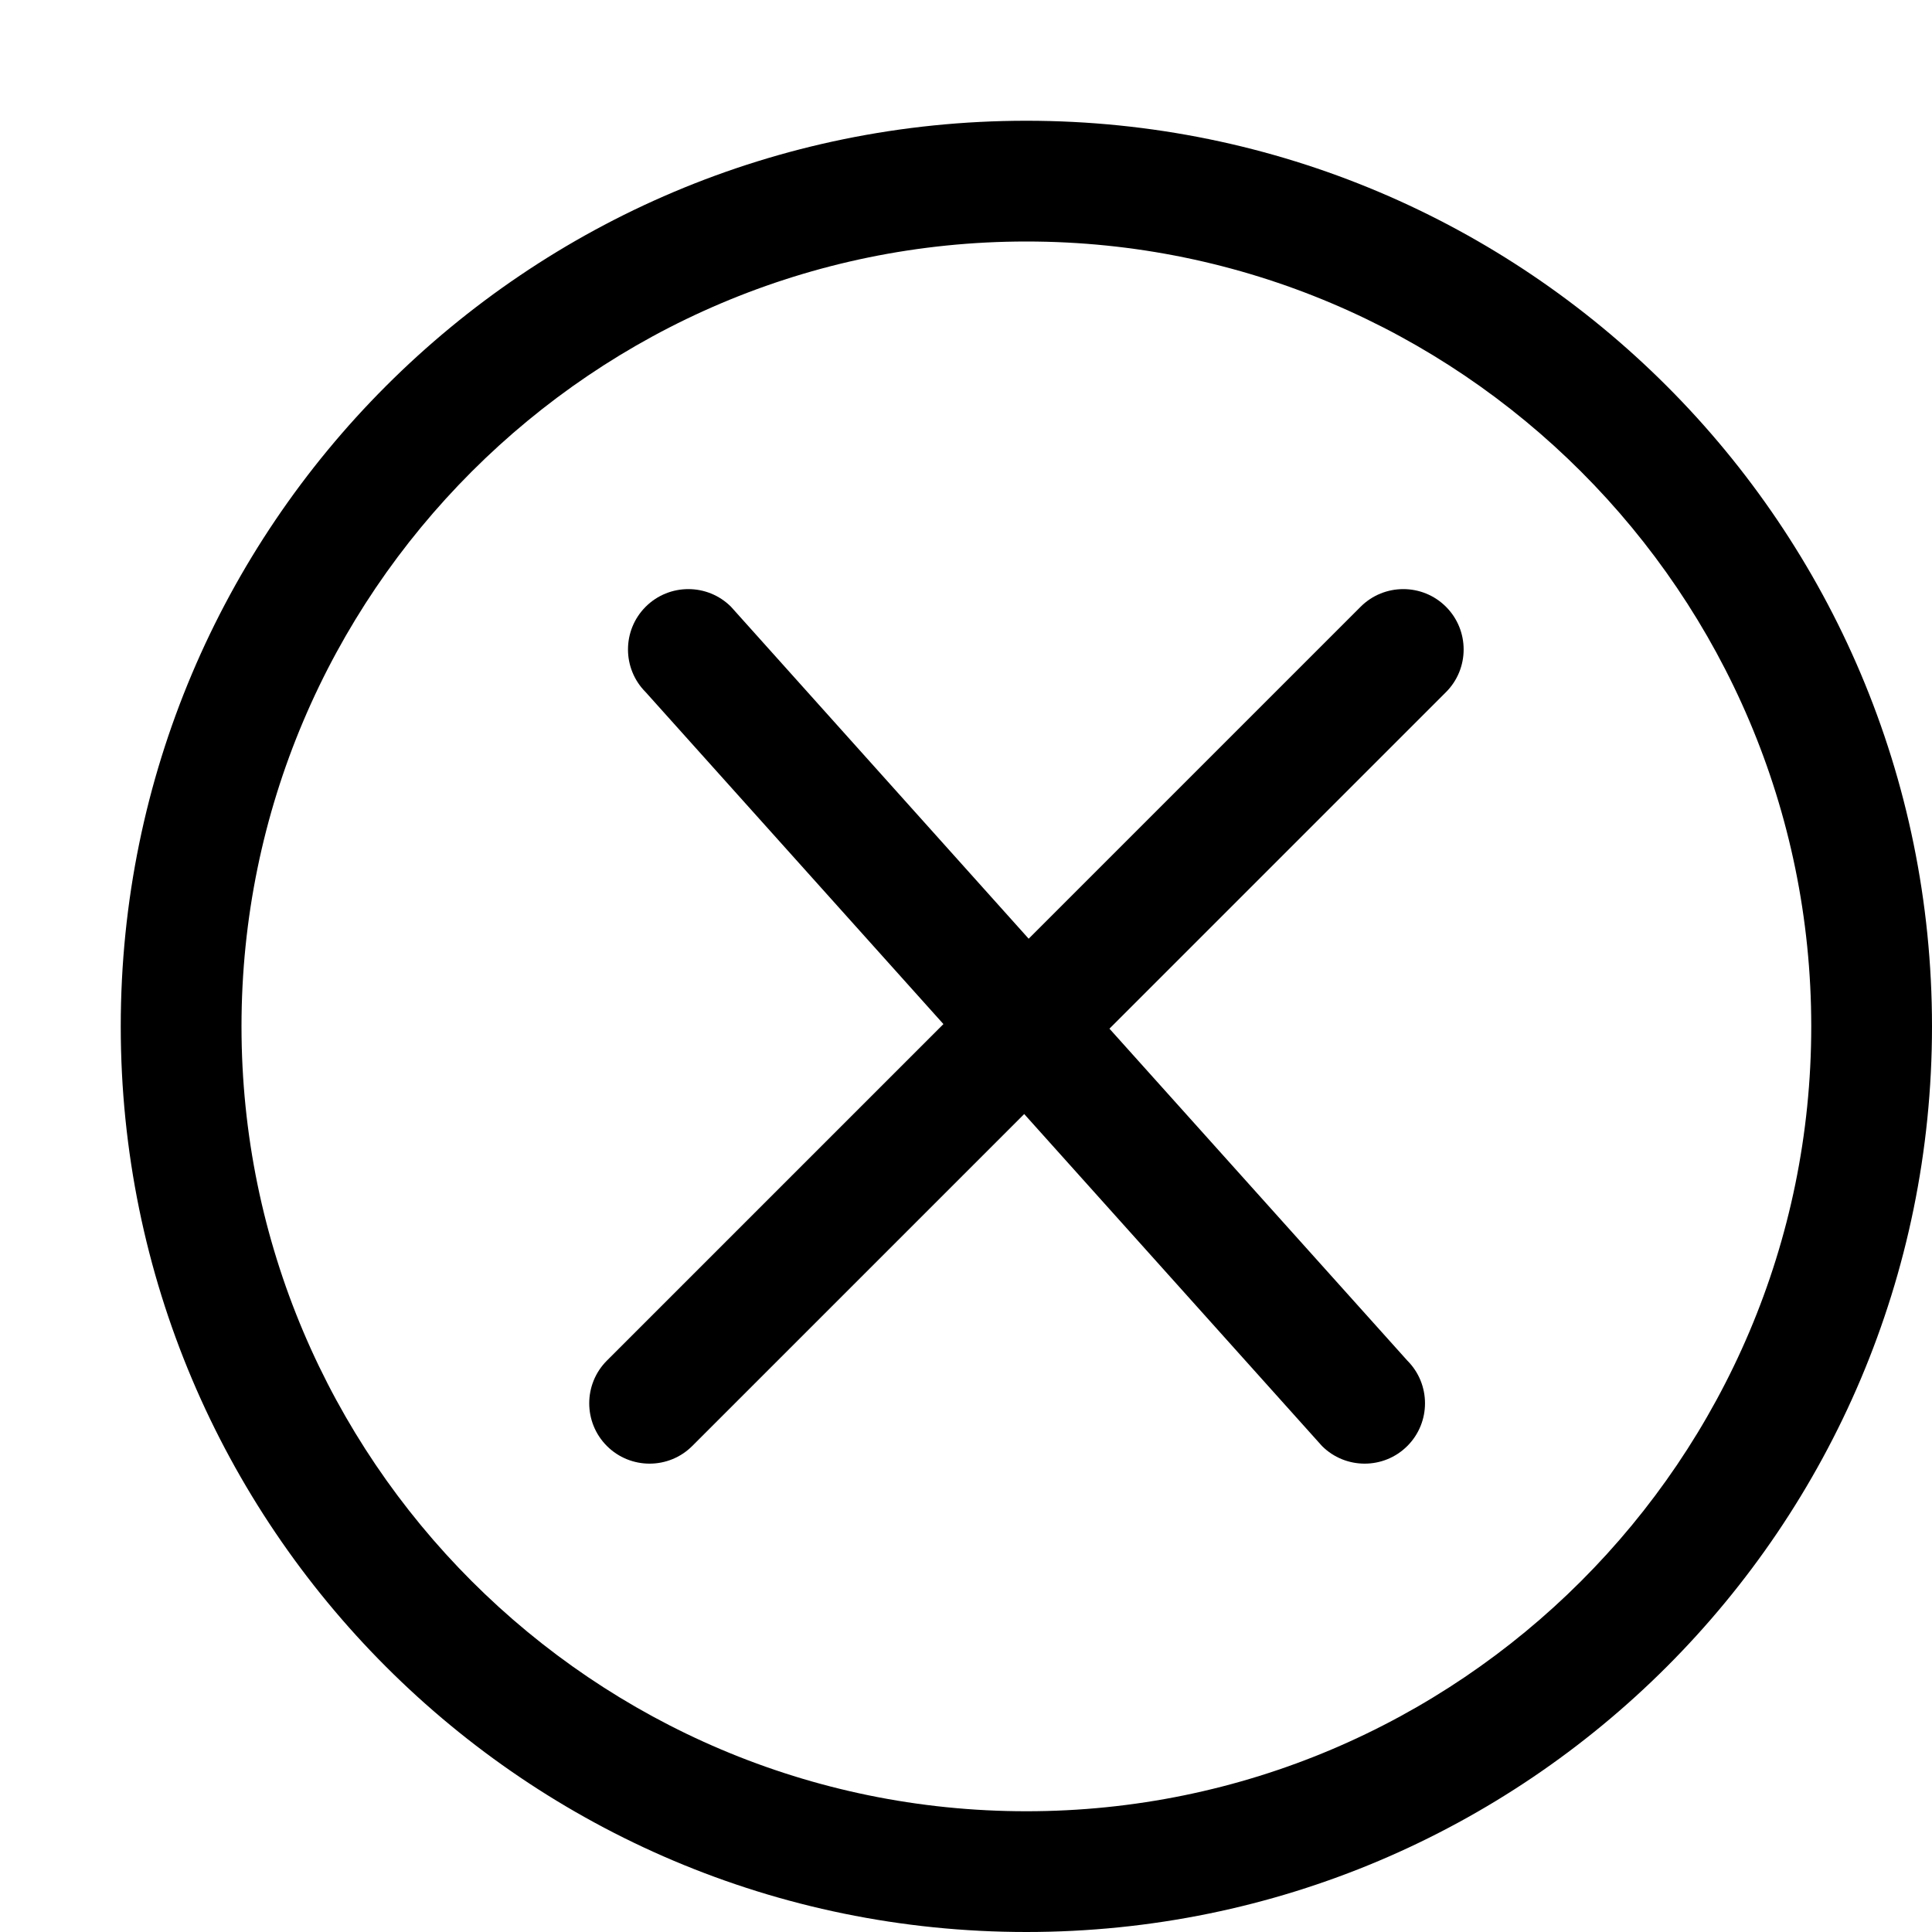
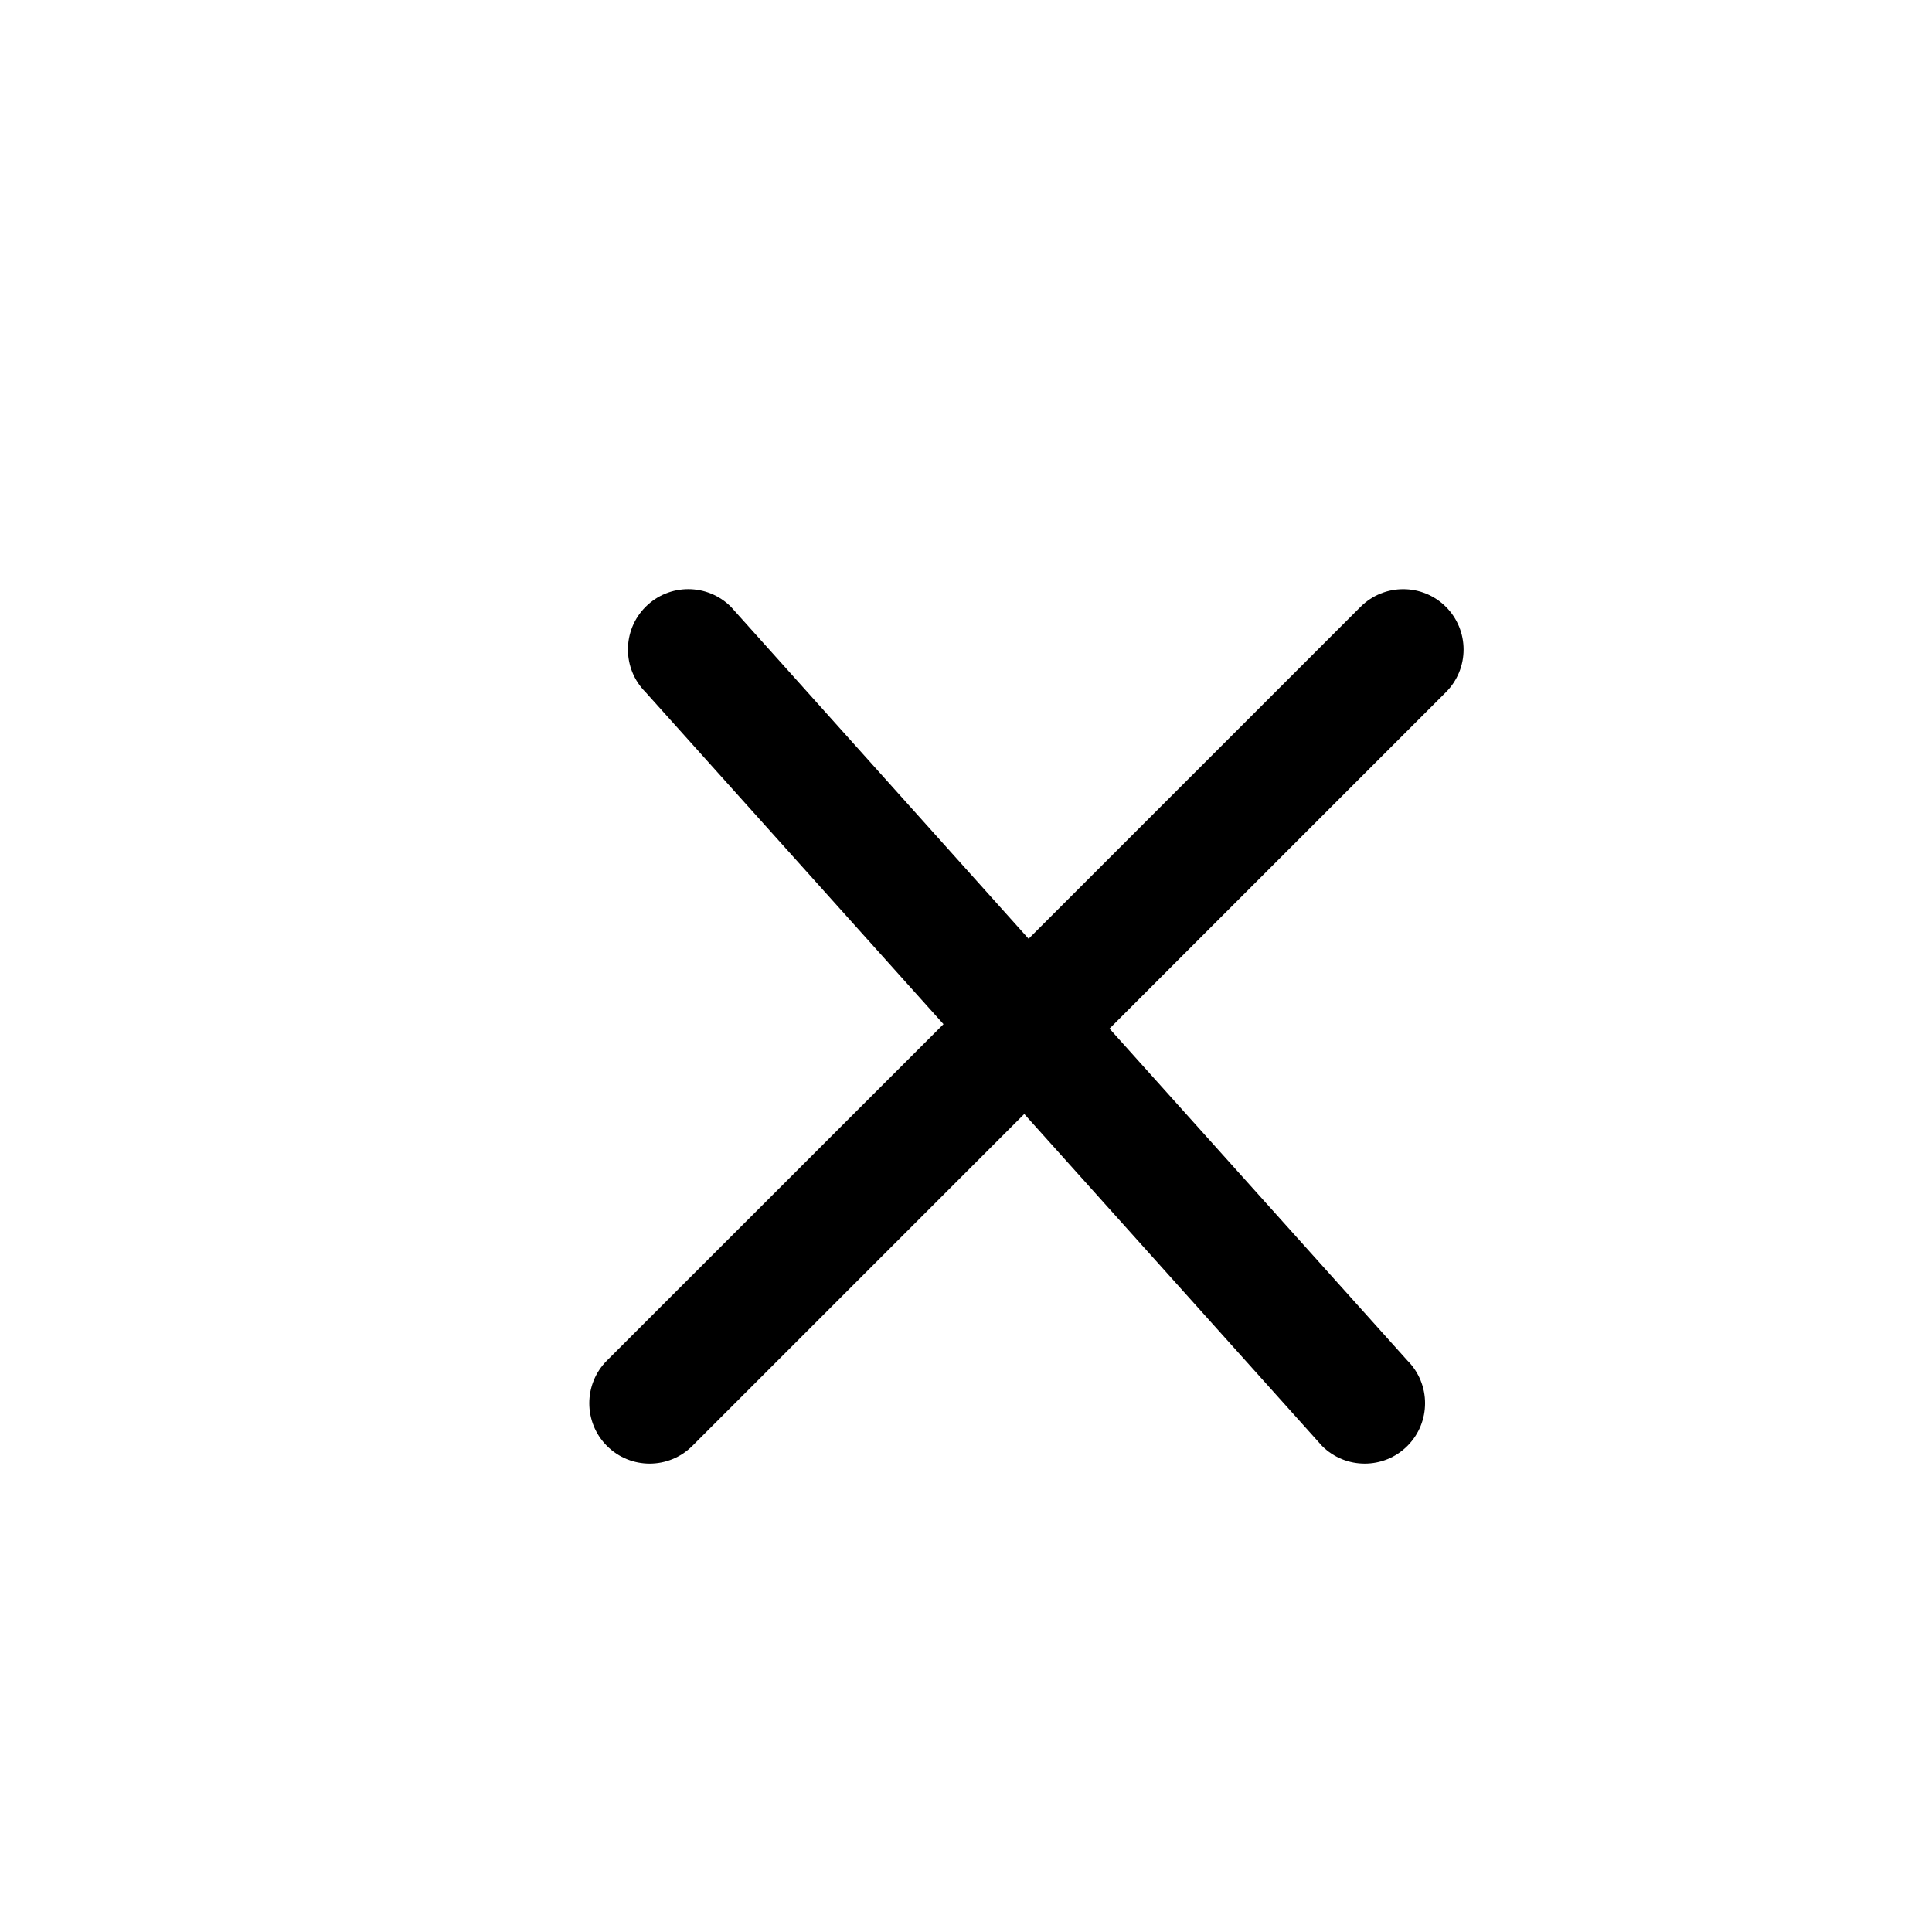
- <svg xmlns="http://www.w3.org/2000/svg" width="32" height="32" viewBox="0 0 32 32" fill="#000000">
-   <g>
-     <path d="M 17,2C 8.716,2, 2,8.716, 2,17S 8.716,32, 17,32S 32,25.284, 32,17S 25.284,2, 17,2z M 17,30 C 9.832,30, 4,24.168, 4,17S 9.832,4, 17,4S 30,9.832, 30,17S 24.168,30, 17,30zM 22.536,10.050L 17.038,15.548L 12.108,10.050c-0.39-0.39-1.024-0.39-1.414,0c-0.39,0.39-0.39,1.024,0,1.414 l 4.932,5.498l-5.574,5.574c-0.39,0.39-0.39,1.024,0,1.414c 0.39,0.39, 1.024,0.39, 1.414,0l 5.498-5.498l 4.932,5.498 c 0.39,0.39, 1.024,0.39, 1.414,0s 0.39-1.024,0-1.414L 18.376,17.038l 5.574-5.574c 0.39-0.39, 0.39-1.024,0-1.414 C 23.56,9.66, 22.926,9.66, 22.536,10.050z" />
+ <svg xmlns="http://www.w3.org/2000/svg" width="32" height="32" viewBox="0 0 32 32" fill="#000000" version="1.1" id="svg6">
+   <defs id="defs10" />
+   <g id="g4">
+     <path id="path2" d="m 11.4,9.758 c -0.256,0 -0.512,0.098 -0.707,0.293 -0.39,0.39 -0.39,1.024 0,1.414 l 4.934,5.498 -5.574,5.572 c -0.39,0.39 -0.39,1.024 0,1.414 0.39,0.39 1.024,0.39 1.414,0 l 5.498,-5.498 4.932,5.498 c 0.39,0.39 1.024,0.39 1.414,0 0.39,-0.39 0.39,-1.024 0,-1.414 l -4.934,-5.498 5.572,-5.572 c 0.39,-0.39 0.39,-1.024 0,-1.414 -0.39,-0.39 -1.024,-0.39 -1.414,0 l -5.498,5.498 -4.93,-5.498 c -0.195,-0.195 -0.451,-0.293 -0.707,-0.293 z m 20.115,9.521 c 1.15e-4,0.005 -1.3e-4,0.01 0,0.016 0.002,0.006 0.004,0.013 0.006,0.02 -0.002,-0.012 -0.006,-0.047 -0.006,-0.035 z" />
  </g>
</svg>
